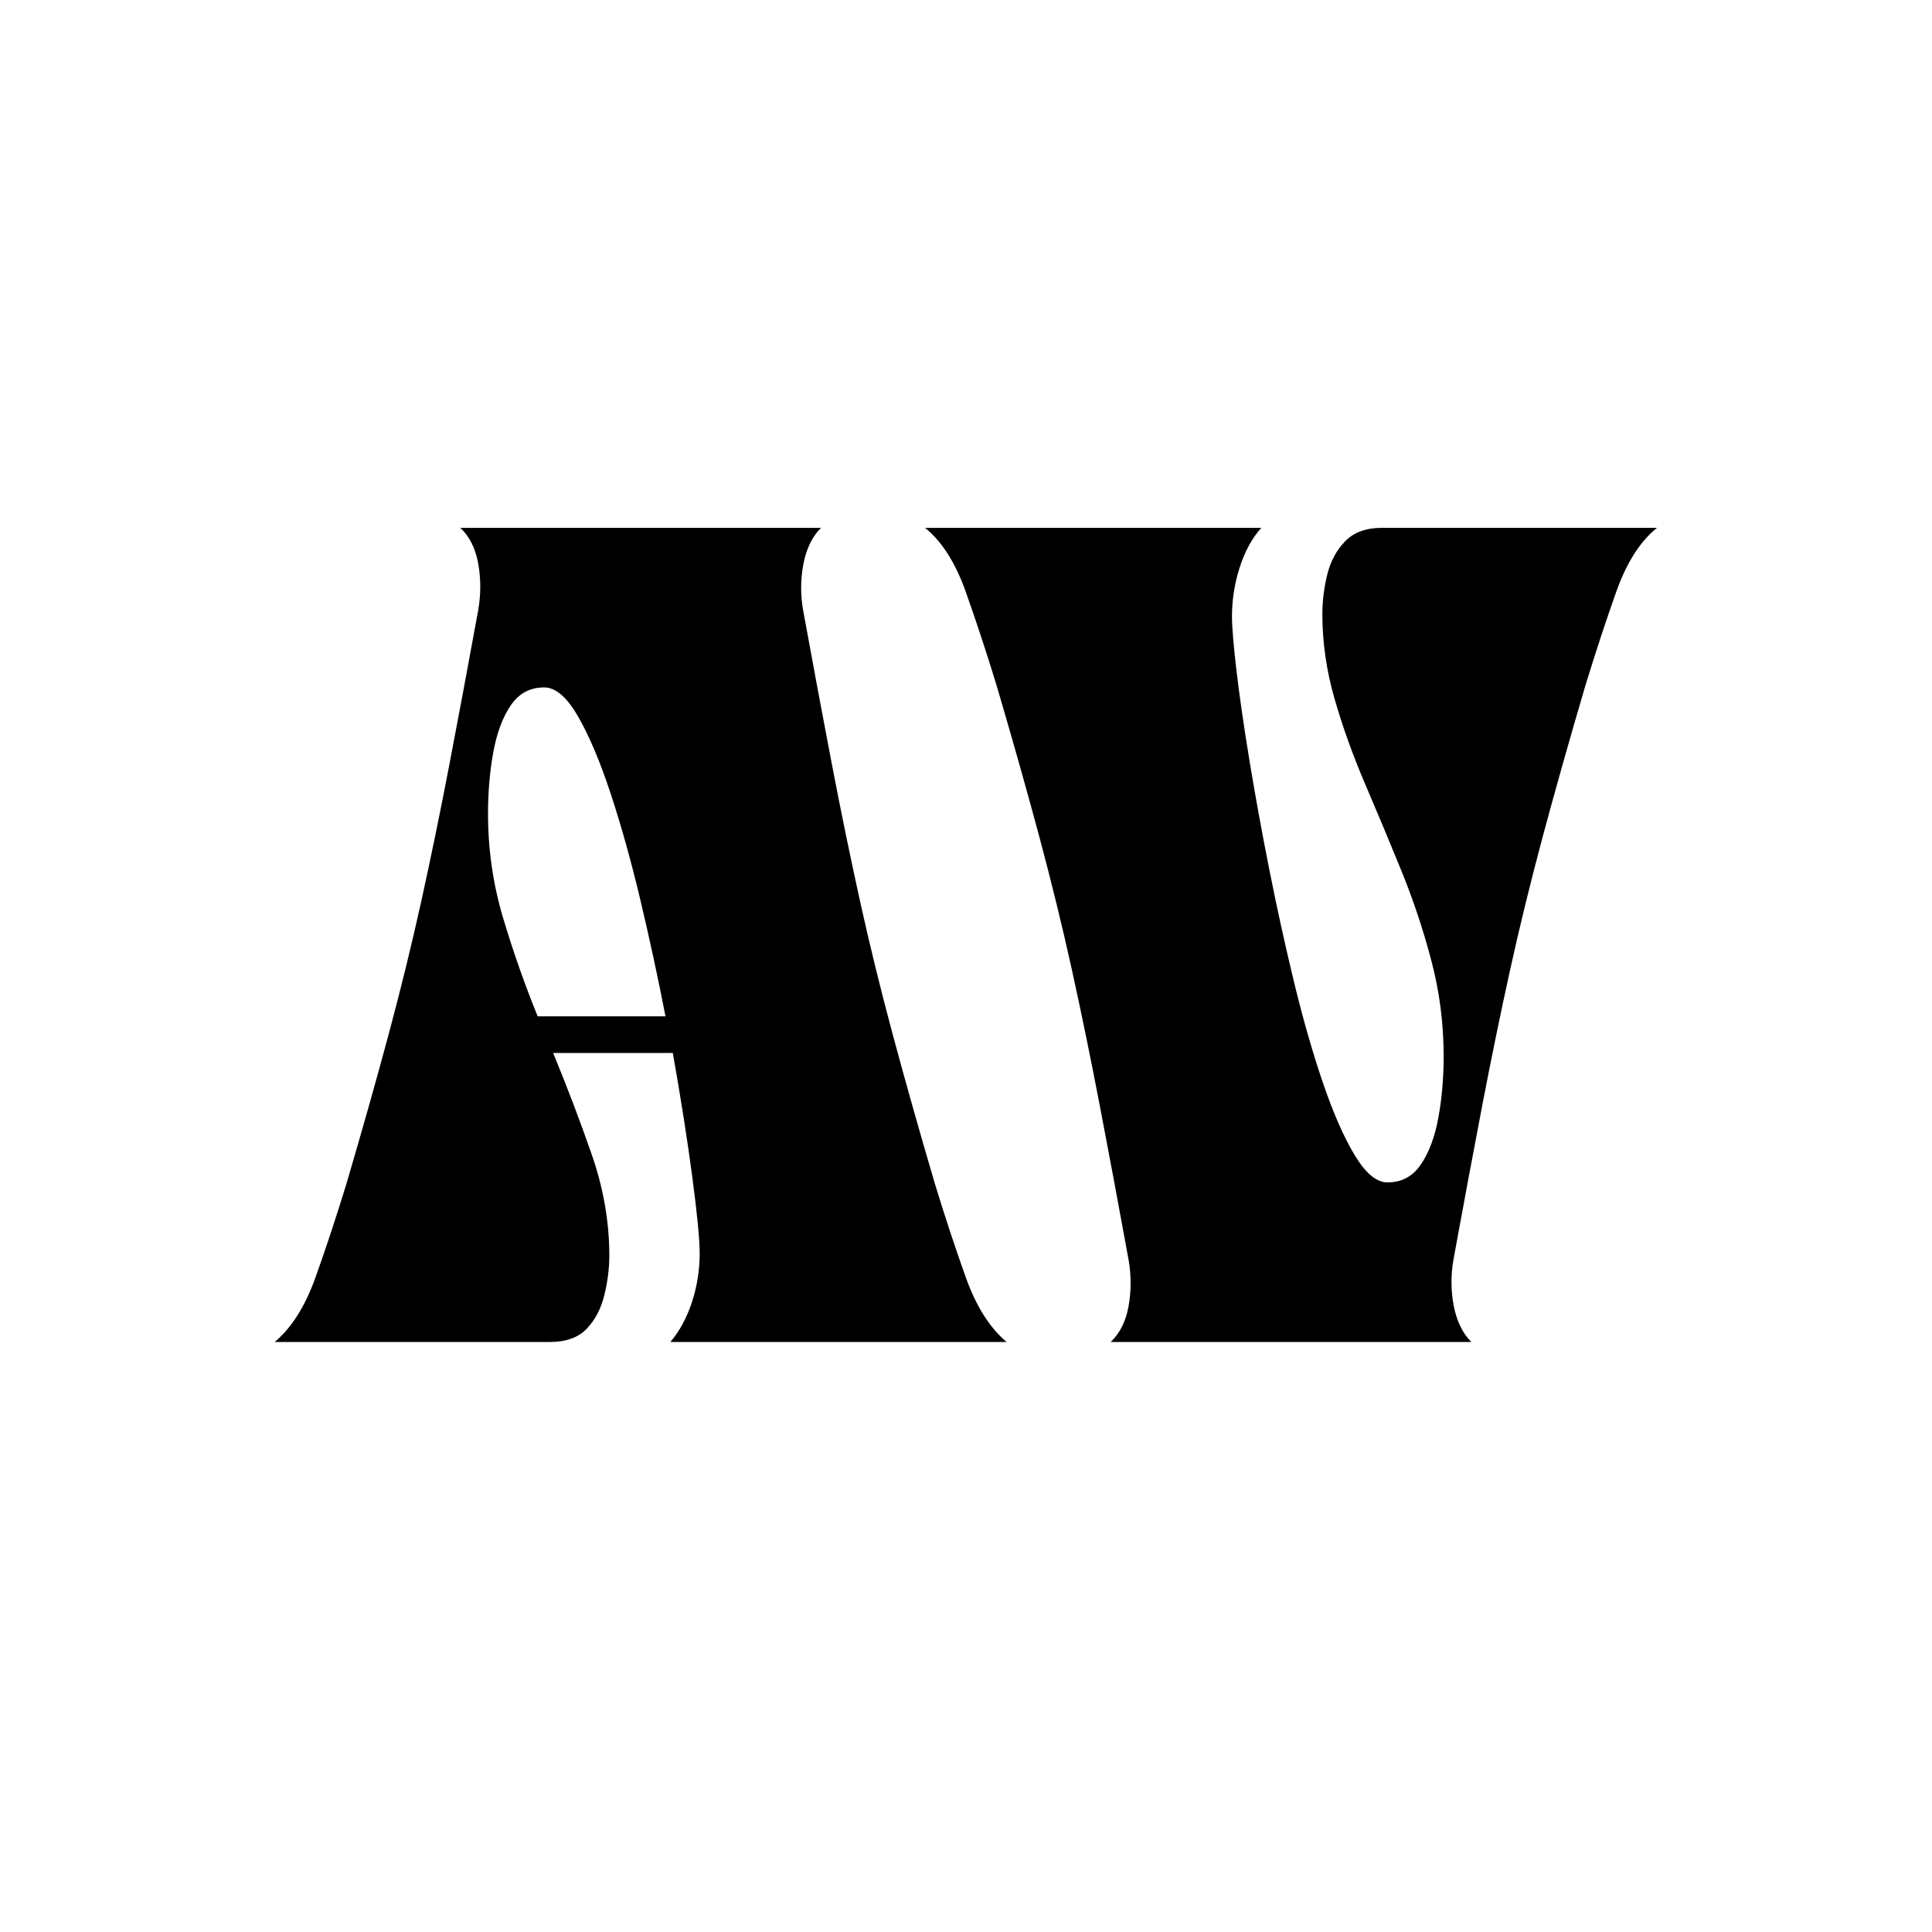
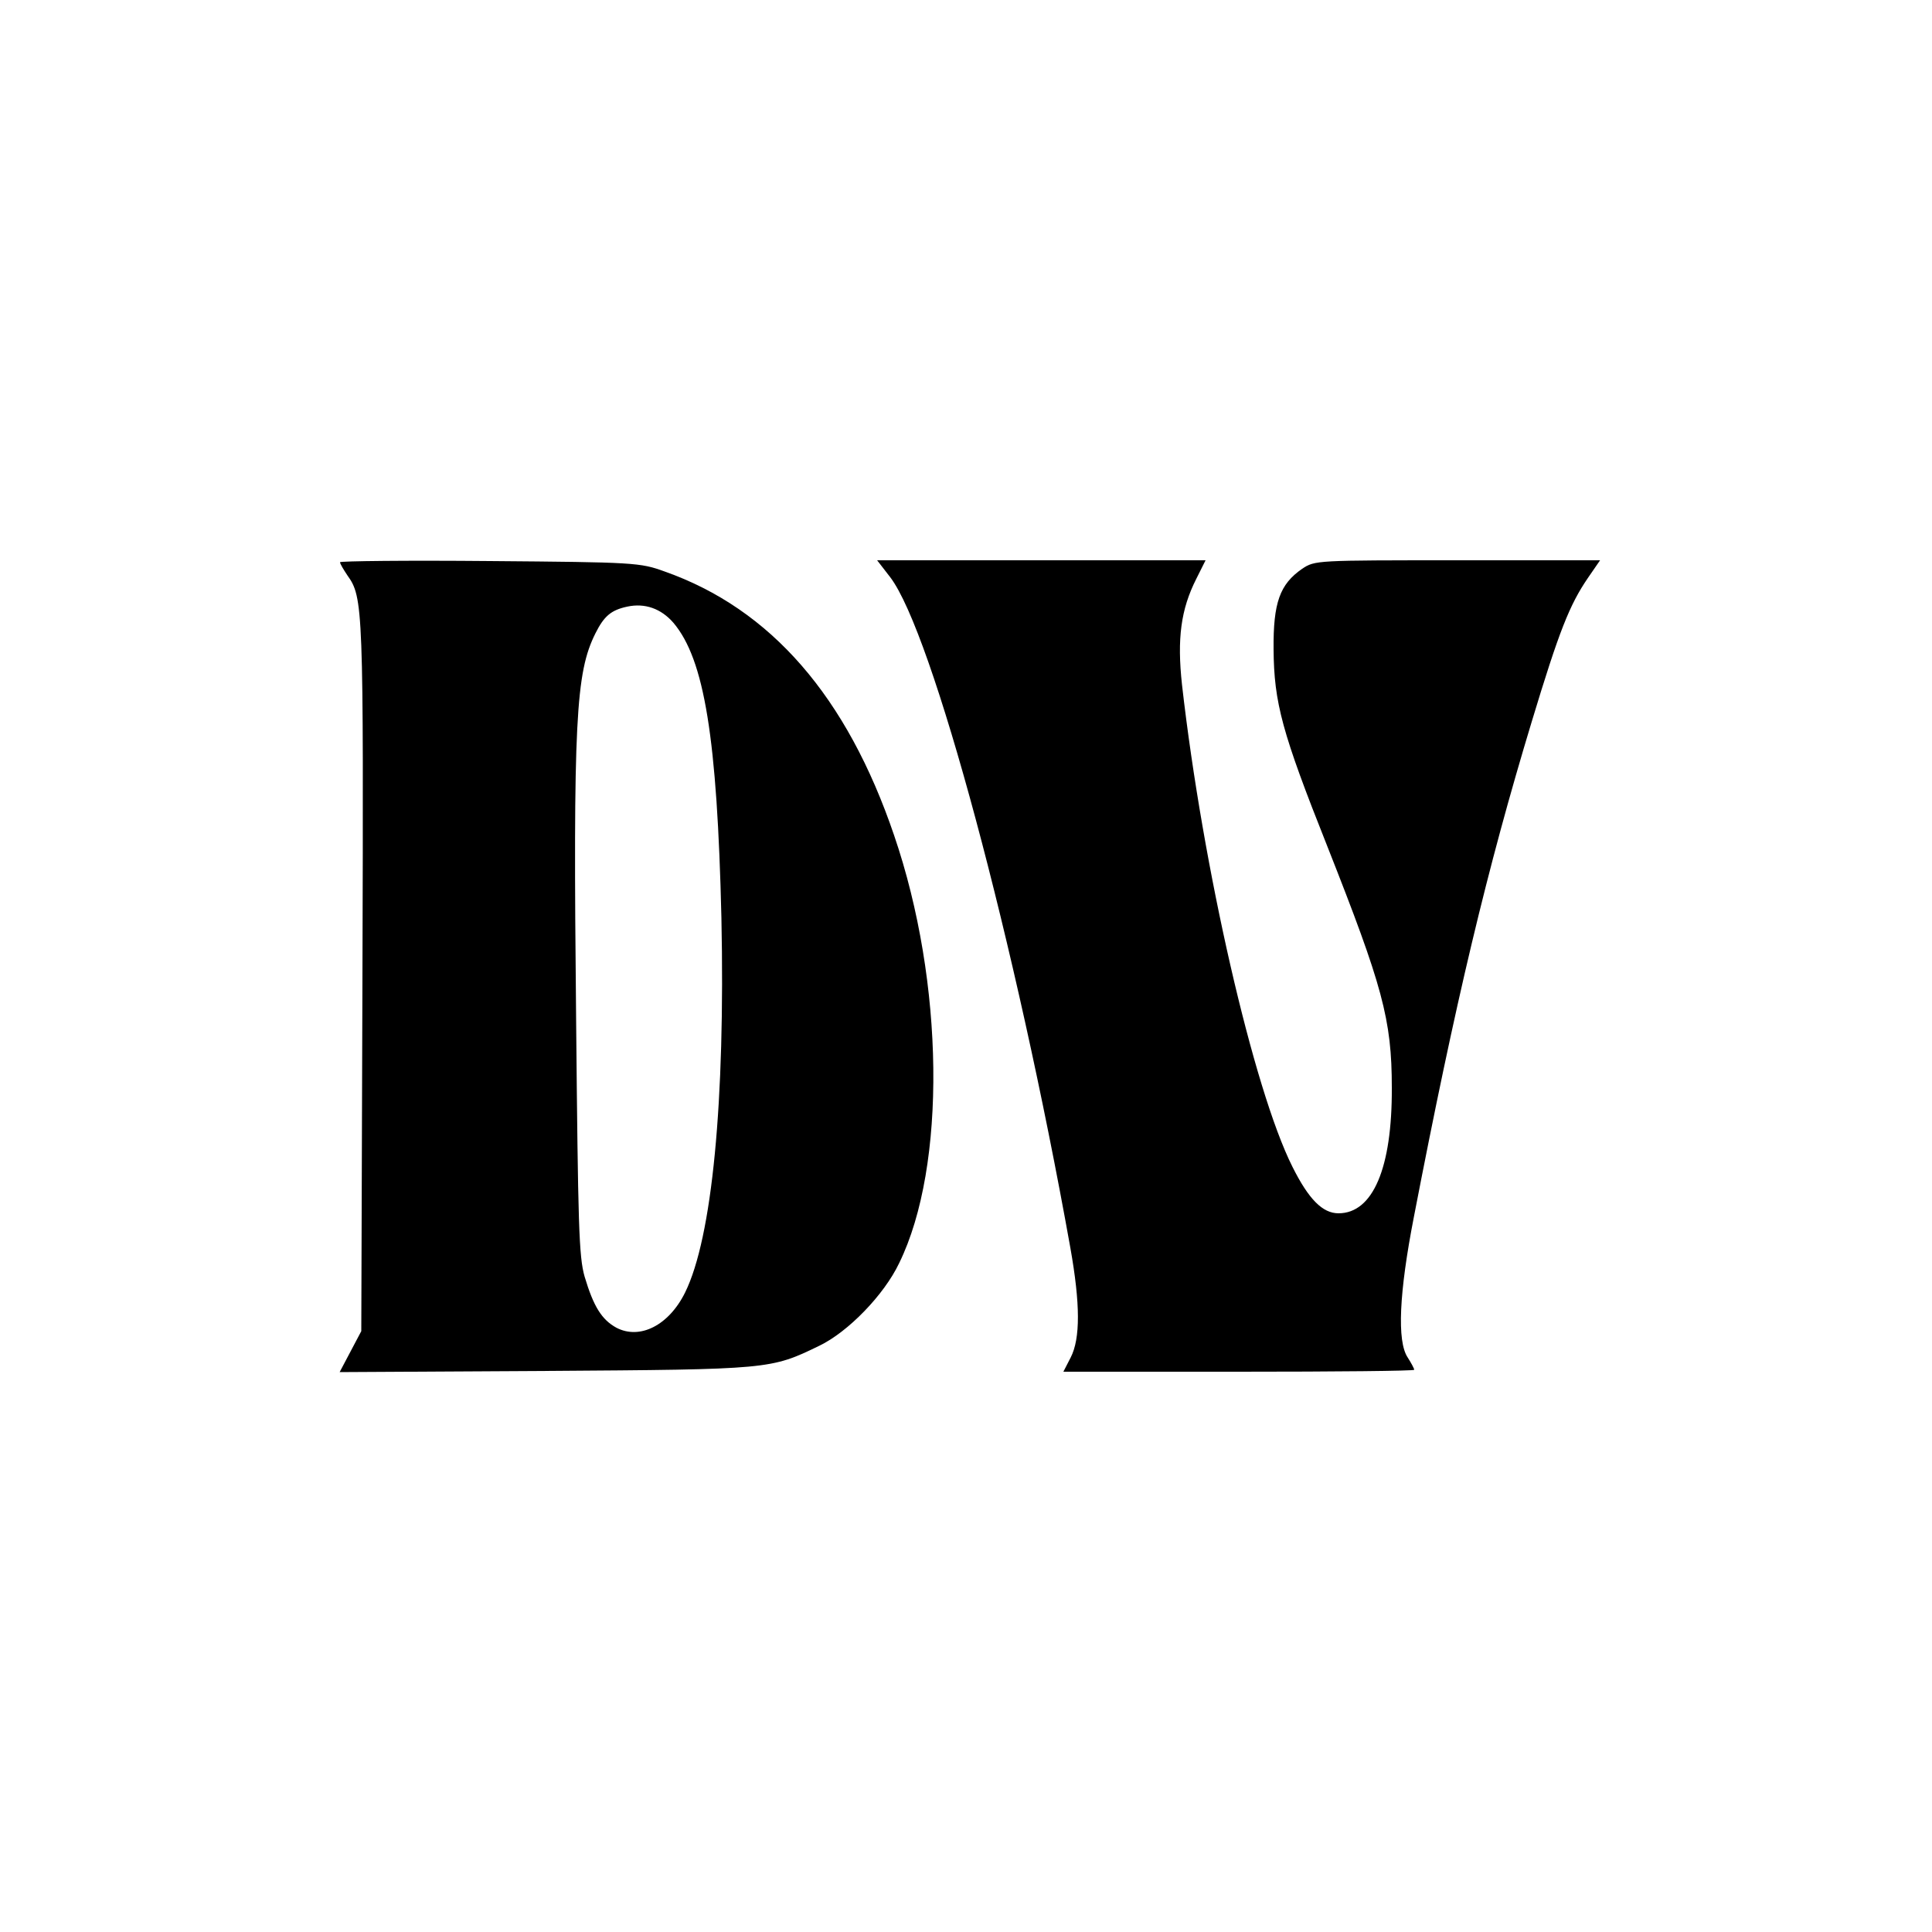
- <svg xmlns="http://www.w3.org/2000/svg" width="2000" zoomAndPan="magnify" viewBox="0 0 1500 1500" height="2000" preserveAspectRatio="xMidYMid meet" version="1.0">
-   <defs>
-     <g />
-     <clipPath id="introMarkClip">
-       <rect x="0" width="1085" y="0" height="863" />
-     </clipPath>
-   </defs>
-   <g transform="matrix(1, 0, 0, 1, 205, 384)">
-     <g clip-path="url(#introMarkClip)">
-       <g fill="#000000" fill-opacity="1">
-         <g transform="translate(8.282126, 657.9077)">
-           <g>
-             <path d="M 0 0 C 13.062 -10.957 23.594 -27.602 31.594 -49.938 C 39.602 -72.27 47.613 -96.5 55.625 -122.625 C 68.27 -165.602 79.332 -204.789 88.812 -240.188 C 98.289 -275.594 106.719 -310.047 114.094 -343.547 C 121.469 -377.047 128.629 -411.914 135.578 -448.156 C 142.535 -484.395 150.016 -524.426 158.016 -568.25 C 160.129 -580.469 160.129 -592.477 158.016 -604.281 C 155.91 -616.082 151.281 -625.352 144.125 -632.094 L 424.141 -632.094 C 417.391 -625.352 412.852 -616.082 410.531 -604.281 C 408.219 -592.477 408.117 -580.469 410.234 -568.25 C 418.234 -524.426 425.707 -484.395 432.656 -448.156 C 439.613 -411.914 446.781 -377.047 454.156 -343.547 C 461.531 -310.047 469.957 -275.594 479.438 -240.188 C 488.926 -204.789 499.988 -165.602 512.625 -122.625 C 520.633 -96.5 528.641 -72.27 536.641 -49.938 C 544.648 -27.602 555.188 -10.957 568.25 0 L 307.203 0 C 314.359 -8.426 319.938 -18.75 323.938 -30.969 C 327.945 -43.188 329.953 -55.828 329.953 -68.891 C 329.953 -79.43 328.055 -99.031 324.266 -127.688 C 320.473 -156.344 315.414 -188.578 309.094 -224.391 L 216.172 -224.391 C 227.129 -197.848 237.141 -171.508 246.203 -145.375 C 255.266 -119.25 259.797 -93.125 259.797 -67 C 259.797 -57.312 258.531 -47.195 256 -36.656 C 253.469 -26.125 248.938 -17.379 242.406 -10.422 C 235.875 -3.473 226.285 0 213.641 0 Z M 204.172 -252.844 L 303.406 -252.844 C 297.508 -283.176 290.977 -313.406 283.812 -343.531 C 276.645 -373.664 268.953 -401.164 260.734 -426.031 C 252.516 -450.895 244.086 -470.805 235.453 -485.766 C 226.816 -500.723 218.07 -508.203 209.219 -508.203 C 198.258 -508.203 189.617 -503.566 183.297 -494.297 C 176.984 -485.023 172.457 -472.91 169.719 -457.953 C 166.977 -442.992 165.609 -427.086 165.609 -410.234 C 165.609 -382.422 169.504 -355.445 177.297 -329.312 C 185.098 -303.188 194.055 -277.695 204.172 -252.844 Z M 204.172 -252.844 " />
-           </g>
-         </g>
-       </g>
-       <g fill="#000000" fill-opacity="1">
-         <g transform="translate(513.2086, 657.9077)">
-           <g>
-             <path d="M 0 -632.094 L 261.047 -632.094 C 253.891 -624.082 248.305 -613.863 244.297 -601.438 C 240.297 -589.008 238.297 -576.266 238.297 -563.203 C 238.297 -555.191 239.453 -541.281 241.766 -521.469 C 244.086 -501.664 247.461 -478.281 251.891 -451.312 C 256.316 -424.344 261.477 -396.004 267.375 -366.297 C 273.27 -336.586 279.691 -307.406 286.641 -278.75 C 293.598 -250.094 301.082 -224.07 309.094 -200.688 C 317.102 -177.301 325.32 -158.656 333.75 -144.75 C 342.176 -130.844 350.602 -123.891 359.031 -123.891 C 369.988 -123.891 378.625 -128.523 384.938 -137.797 C 391.258 -147.066 395.789 -159.18 398.531 -174.141 C 401.27 -189.098 402.641 -205.004 402.641 -221.859 C 402.641 -247.148 399.477 -271.801 393.156 -295.812 C 386.844 -319.832 379.051 -343.219 369.781 -365.969 C 360.508 -388.727 351.129 -411.172 341.641 -433.297 C 332.16 -455.422 324.258 -477.438 317.938 -499.344 C 311.625 -521.258 308.469 -543.176 308.469 -565.094 C 308.469 -575.207 309.727 -585.426 312.25 -595.75 C 314.781 -606.07 319.414 -614.707 326.156 -621.656 C 332.906 -628.613 342.391 -632.094 354.609 -632.094 L 568.25 -632.094 C 555.188 -621.562 544.648 -605.02 536.641 -582.469 C 528.641 -559.926 520.633 -535.594 512.625 -509.469 C 499.988 -466.488 488.926 -427.297 479.438 -391.891 C 469.957 -356.492 461.531 -322.047 454.156 -288.547 C 446.781 -255.047 439.613 -220.176 432.656 -183.938 C 425.707 -147.695 418.234 -107.664 410.234 -63.844 C 408.117 -51.625 408.219 -39.613 410.531 -27.812 C 412.852 -16.008 417.391 -6.738 424.141 0 L 144.125 0 C 151.281 -6.738 155.91 -16.008 158.016 -27.812 C 160.129 -39.613 160.129 -51.625 158.016 -63.844 C 150.016 -107.664 142.535 -147.695 135.578 -183.938 C 128.629 -220.176 121.469 -255.047 114.094 -288.547 C 106.719 -322.047 98.289 -356.492 88.812 -391.891 C 79.332 -427.297 68.27 -466.488 55.625 -509.469 C 47.613 -535.594 39.602 -559.926 31.594 -582.469 C 23.594 -605.02 13.062 -621.562 0 -632.094 Z M 0 -632.094 " />
-           </g>
-         </g>
-       </g>
-     </g>
+ <svg xmlns="http://www.w3.org/2000/svg" version="1.0" width="500pt" height="500pt" viewBox="0 0 500 500" preserveAspectRatio="xMidYMid meet">
+   <g transform="translate(0,500) scale(0.1,-0.1)" fill="#000000" stroke="none">
+     <path d="M880 3545 c0 -4 9 -19 19 -34 41 -57 42 -82 39 -1036 l-3 -920 -28 -53 -28 -53 533 3 c581 4 582 4 708 65 75 36 168 132 207 214 123 251 117 727 -13 1107 -122 359 -319 586 -594 683 -63 23 -78 24 -452 27 -214 2 -388 0 -388 -3z m863 -157 c80 -95 113 -298 124 -763 10 -476 -24 -828 -94 -970 -42 -85 -117 -123 -178 -91 -38 21 -59 55 -82 132 -15 52 -17 133 -22 664 -8 776 -1 899 50 1001 22 44 40 60 82 69 46 10 88 -5 120 -42z" />
+     <path d="M2304 3506 c109 -143 325 -947 466 -1735 26 -146 26 -235 1 -284 l-19 -37 454 0 c250 0 454 2 454 5 0 3 -8 18 -17 32 -28 42 -22 168 16 363 108 560 190 902 305 1282 71 235 98 303 146 373 l31 45 -369 0 c-366 0 -369 0 -402 -22 -58 -40 -75 -88 -74 -208 1 -139 22 -216 139 -510 143 -362 167 -448 167 -625 1 -208 -49 -325 -138 -325 -41 0 -77 36 -119 120 -101 201 -232 773 -286 1248 -13 119 -3 195 37 274 l24 48 -425 0 -425 0 34 -44z" />
  </g>
</svg>
